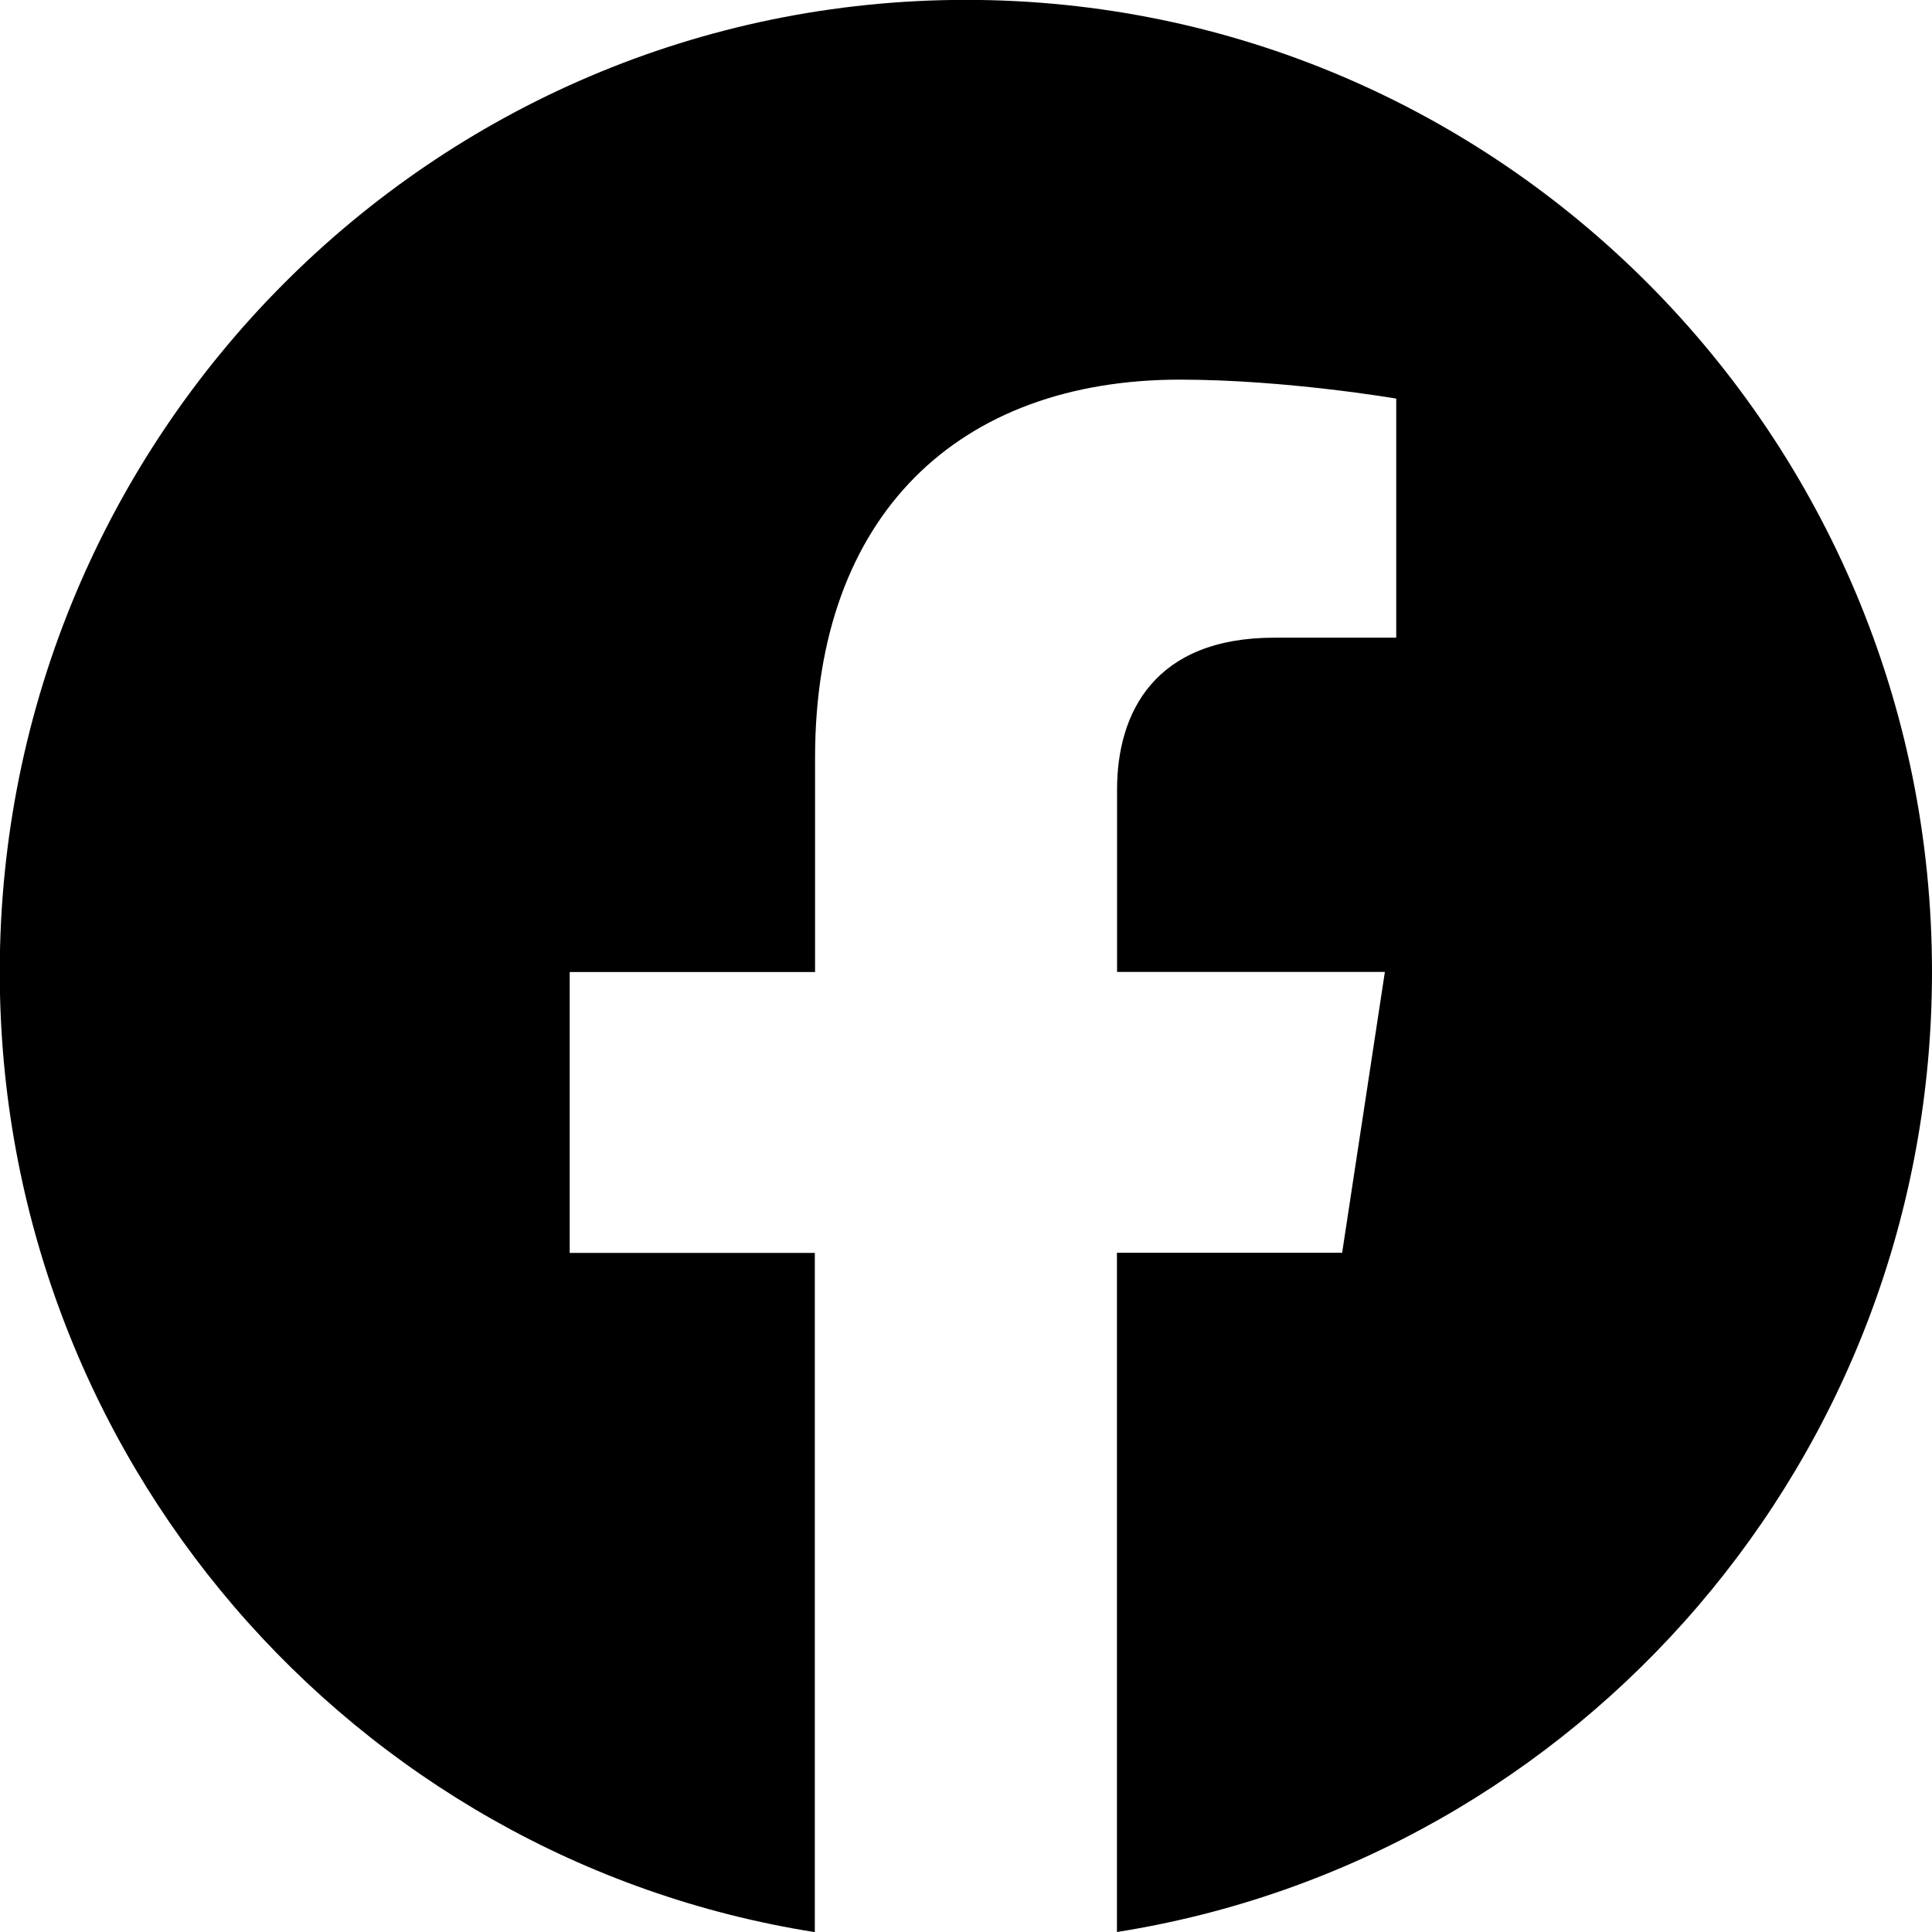
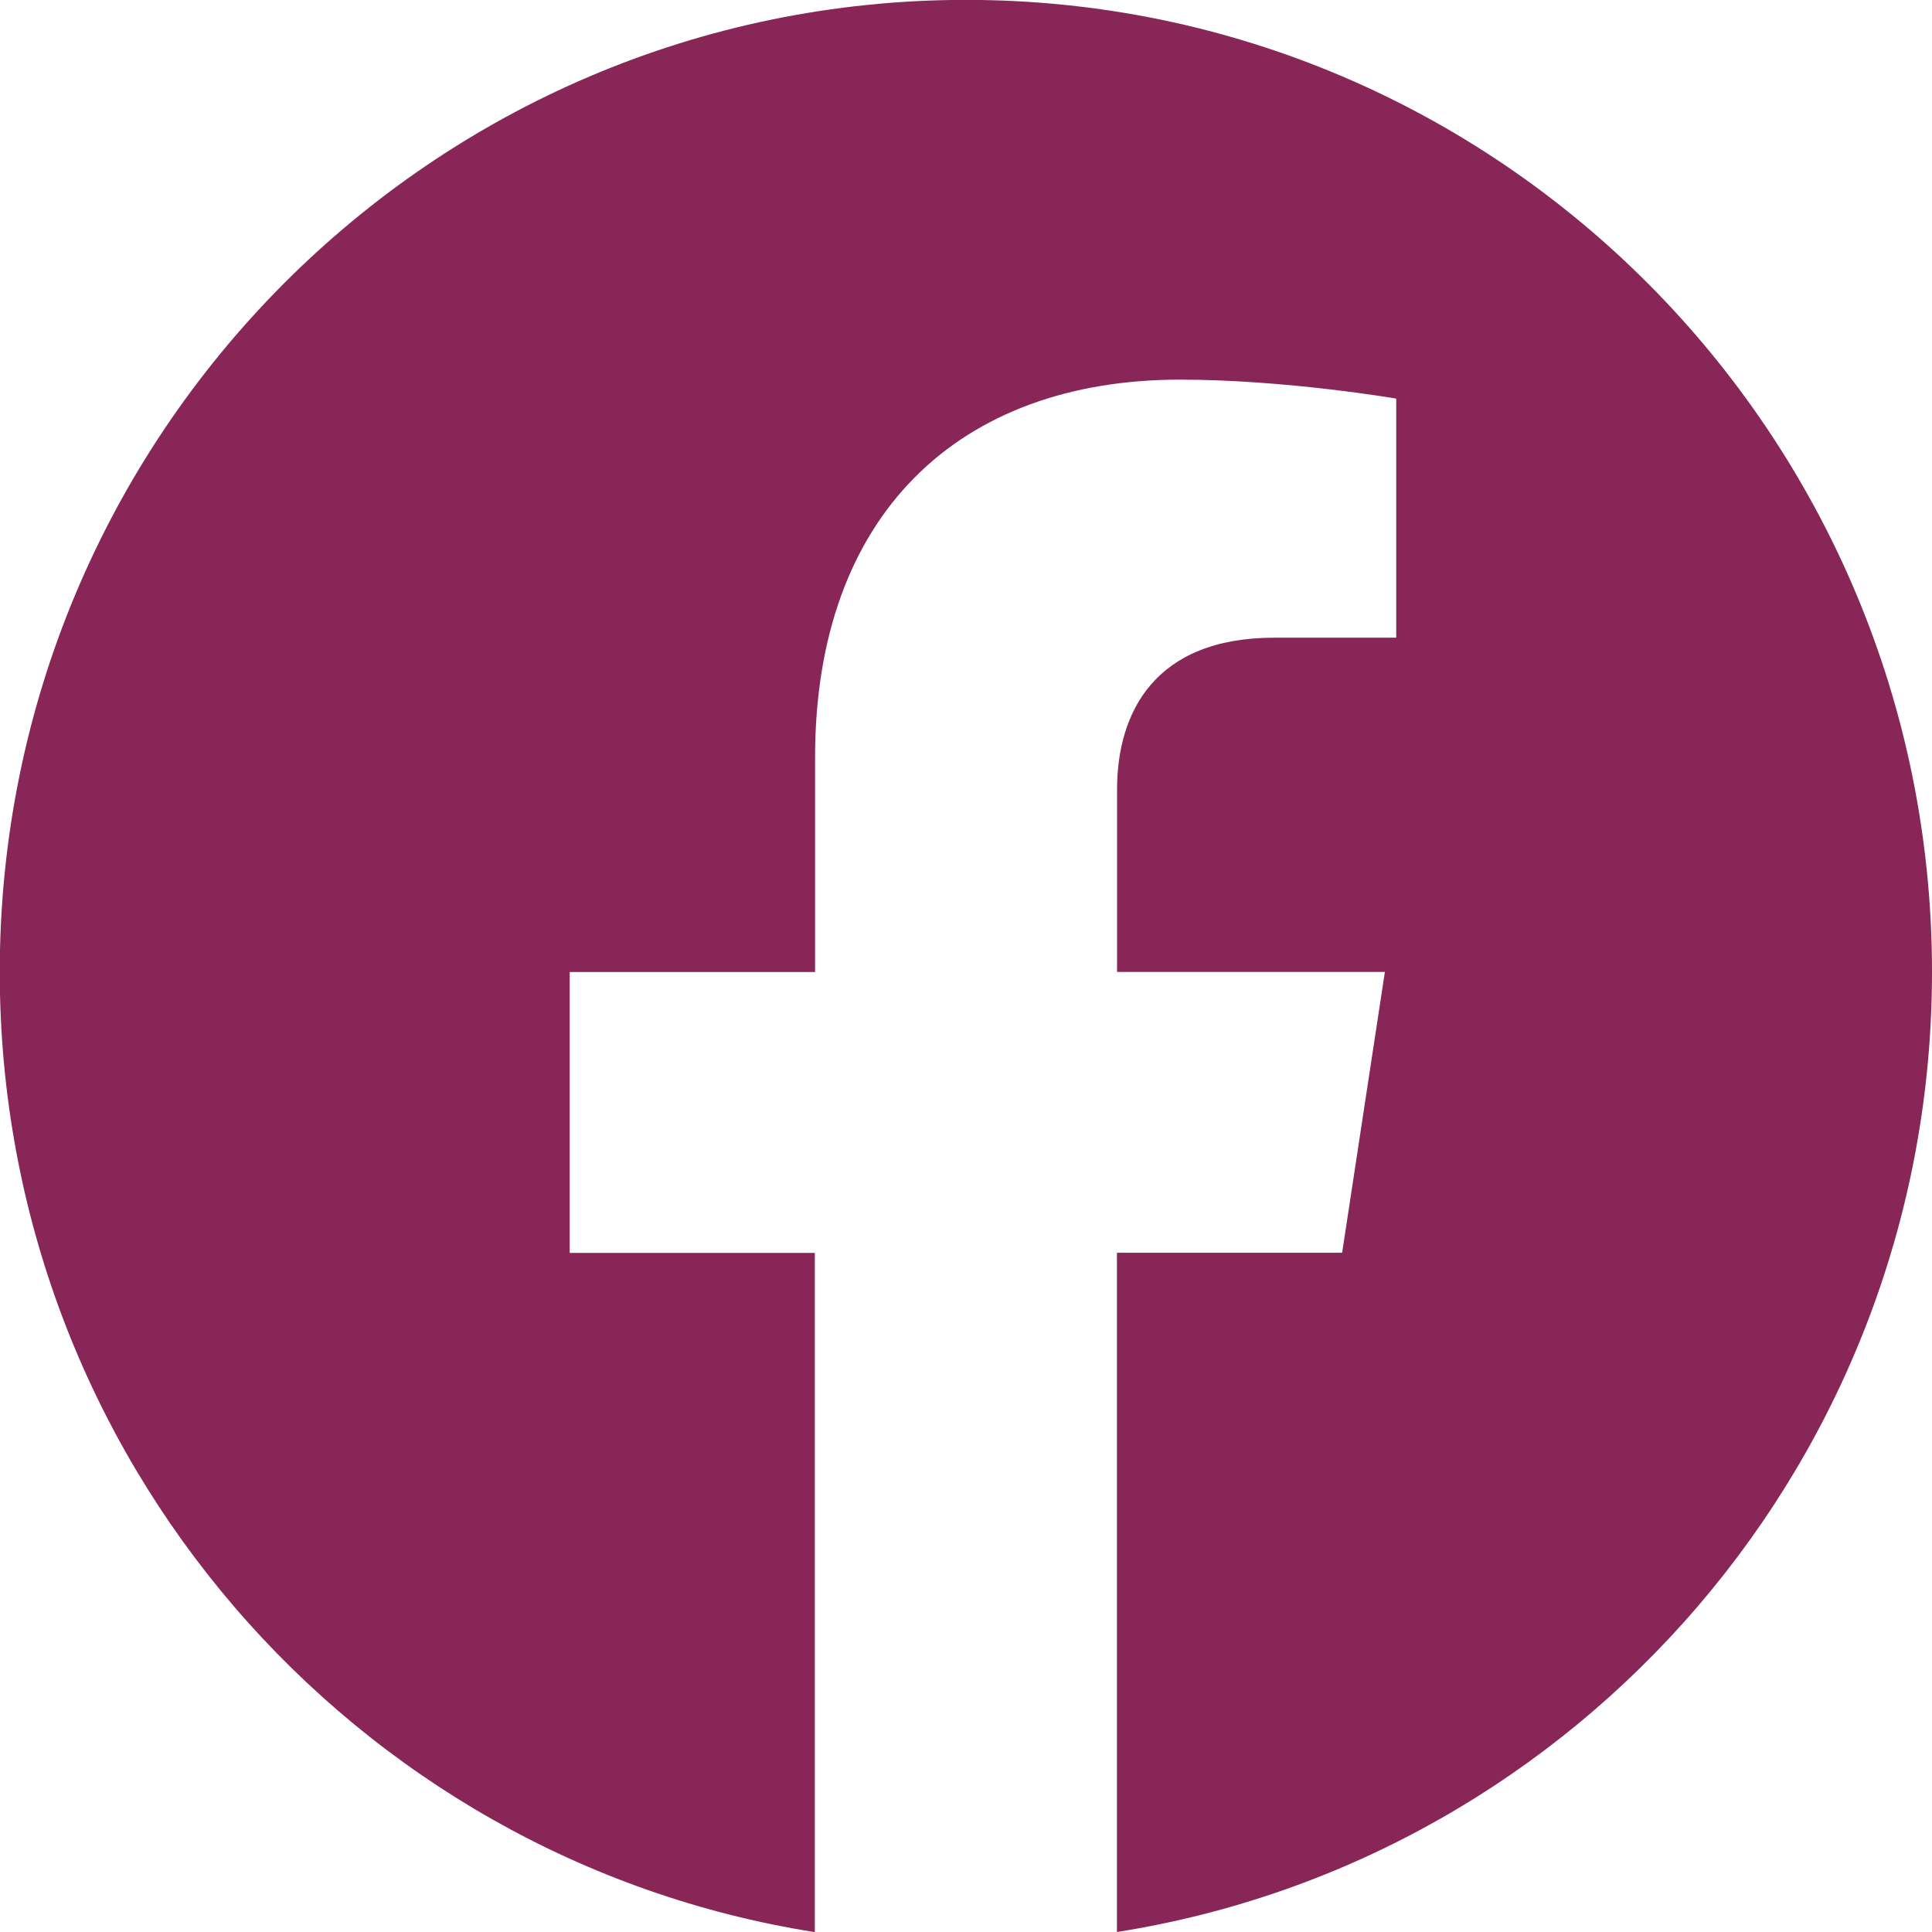
- <svg xmlns="http://www.w3.org/2000/svg" width="16" height="16" fill="currentColor" class="bi bi-facebook" viewBox="0 0 16 16">
+ <svg xmlns="http://www.w3.org/2000/svg" width="16" height="16" fill="#872657" class="bi bi-facebook" viewBox="0 0 16 16">
  <path d="M16 8.049c0-4.446-3.582-8.05-8-8.05C3.58 0-.002 3.603-.002 8.05c0 4.017 2.926 7.347 6.75 7.951v-5.625h-2.03V8.05H6.75V6.275c0-2.017 1.195-3.131 3.022-3.131.876 0 1.791.157 1.791.157v1.98h-1.009c-.993 0-1.303.621-1.303 1.258v1.51h2.218l-.354 2.326H9.25V16c3.824-.604 6.75-3.934 6.75-7.951" />
</svg>
